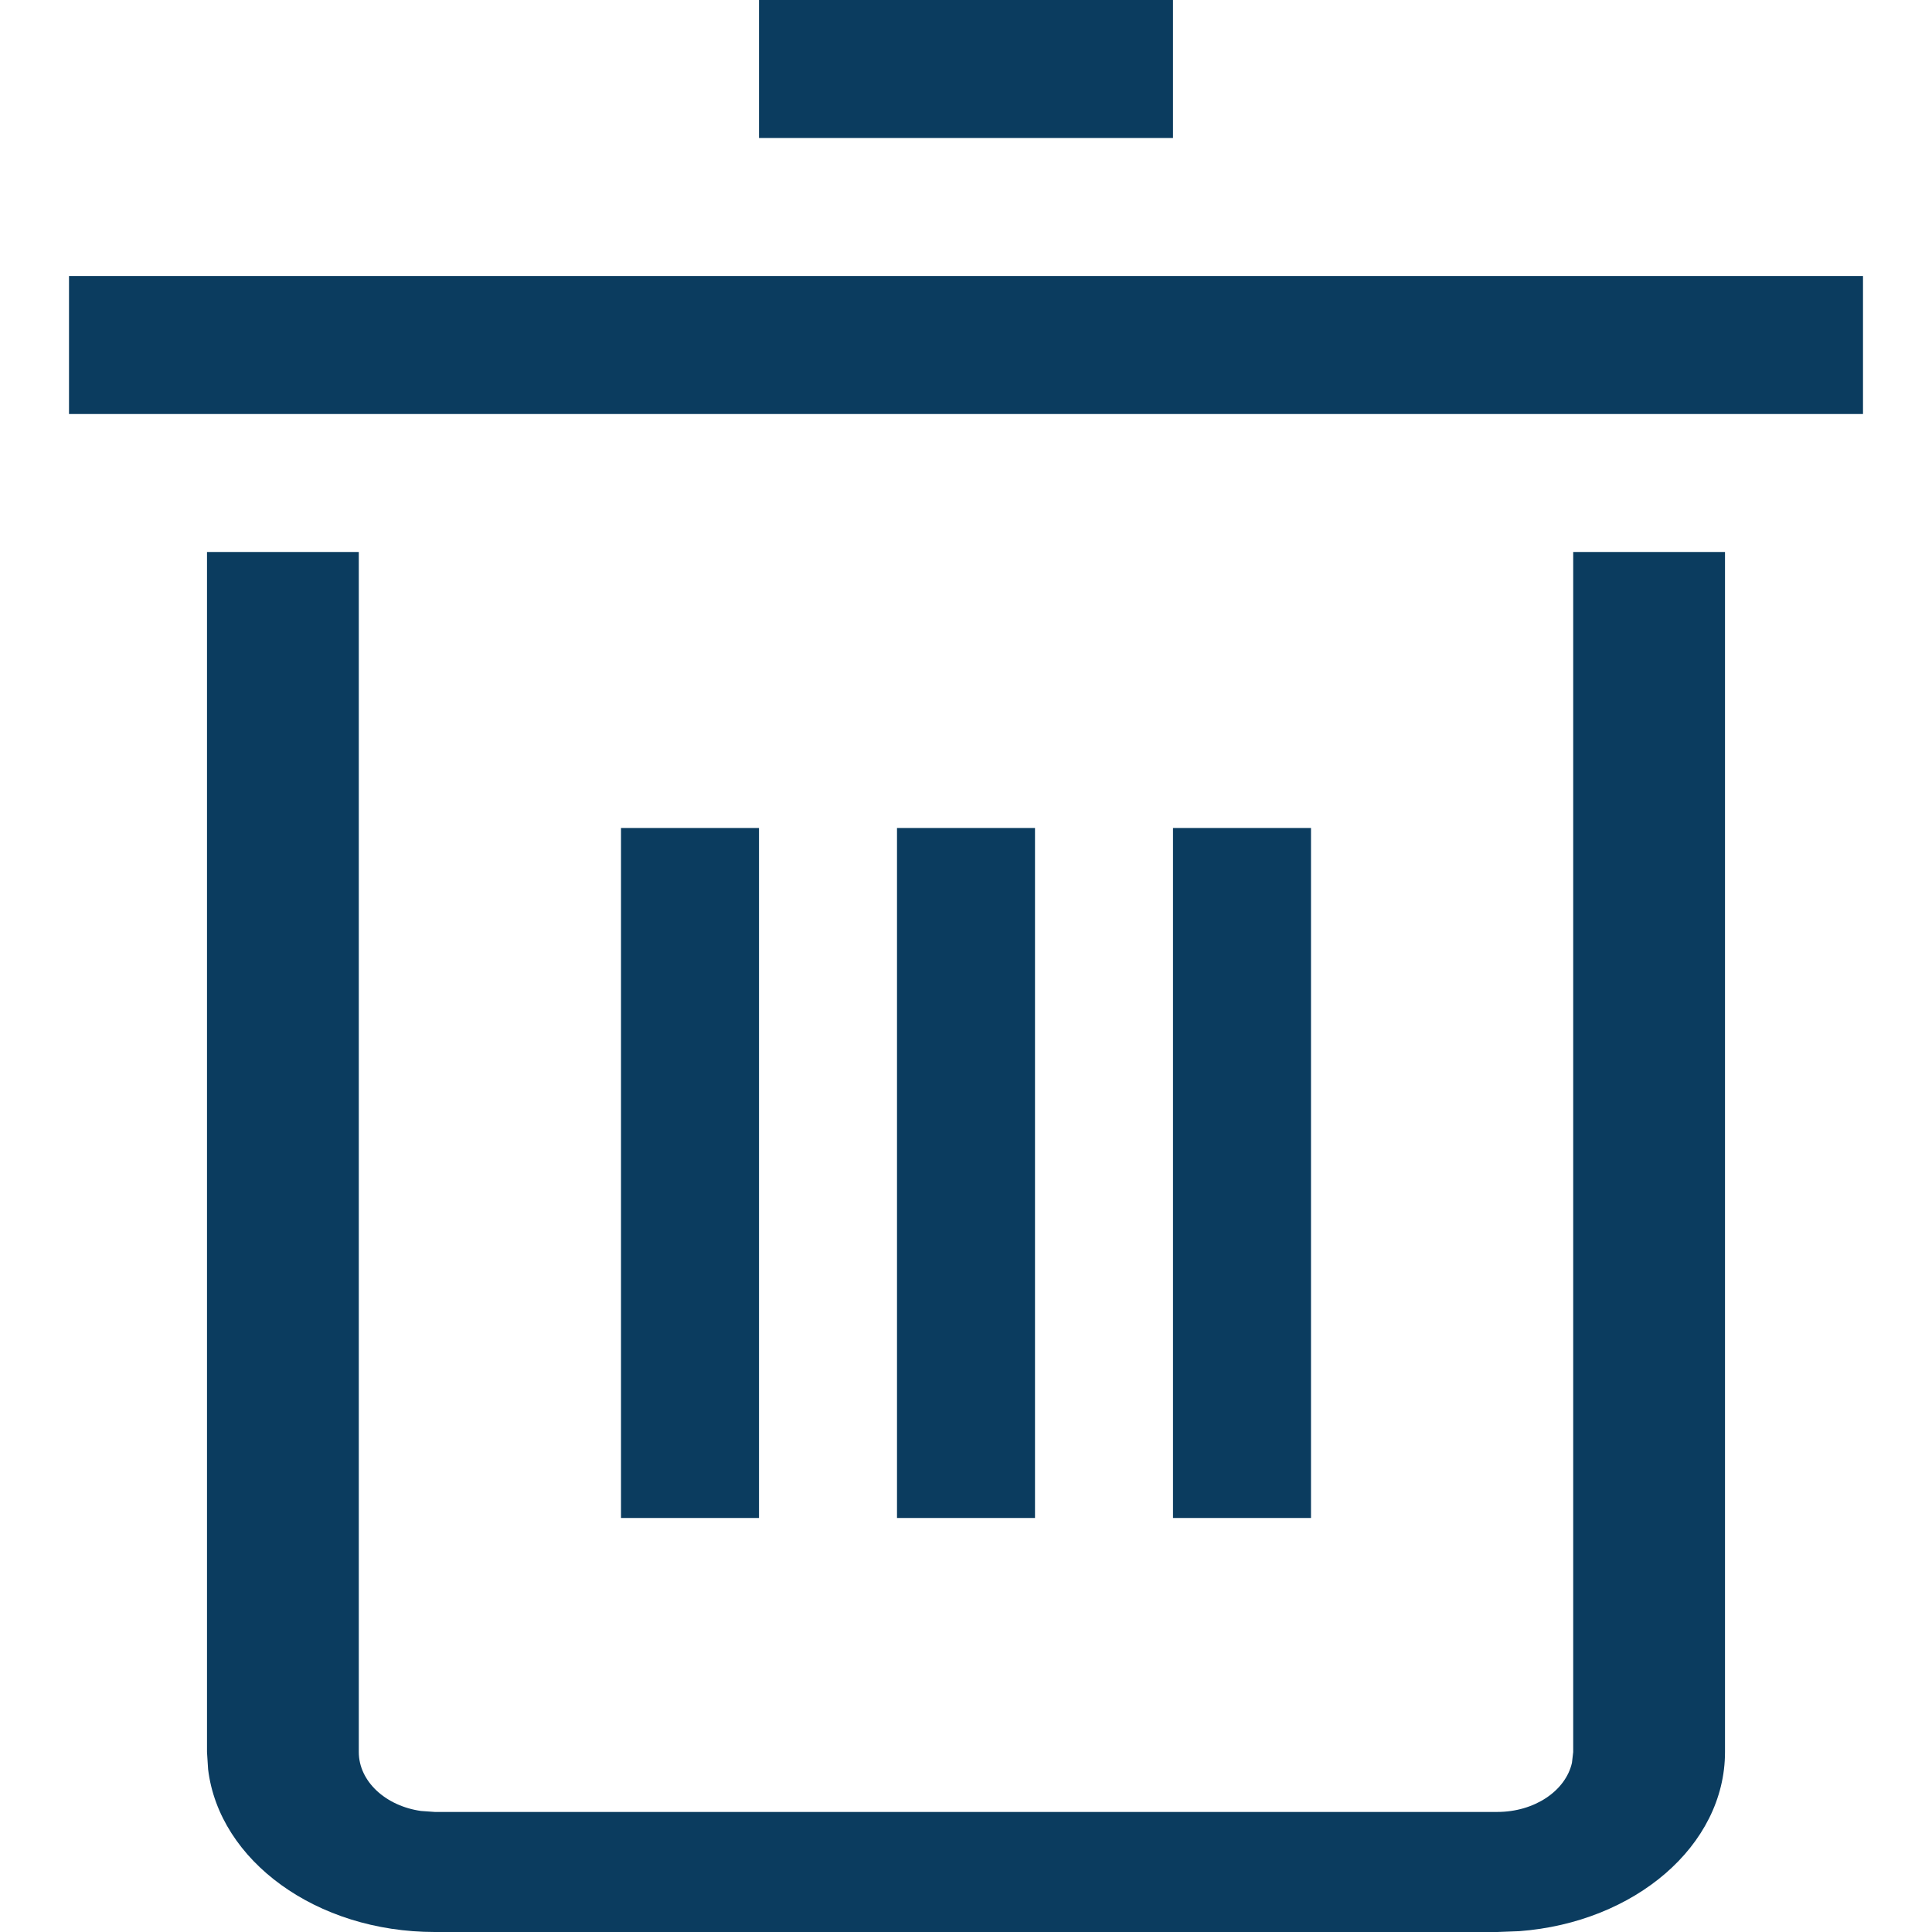
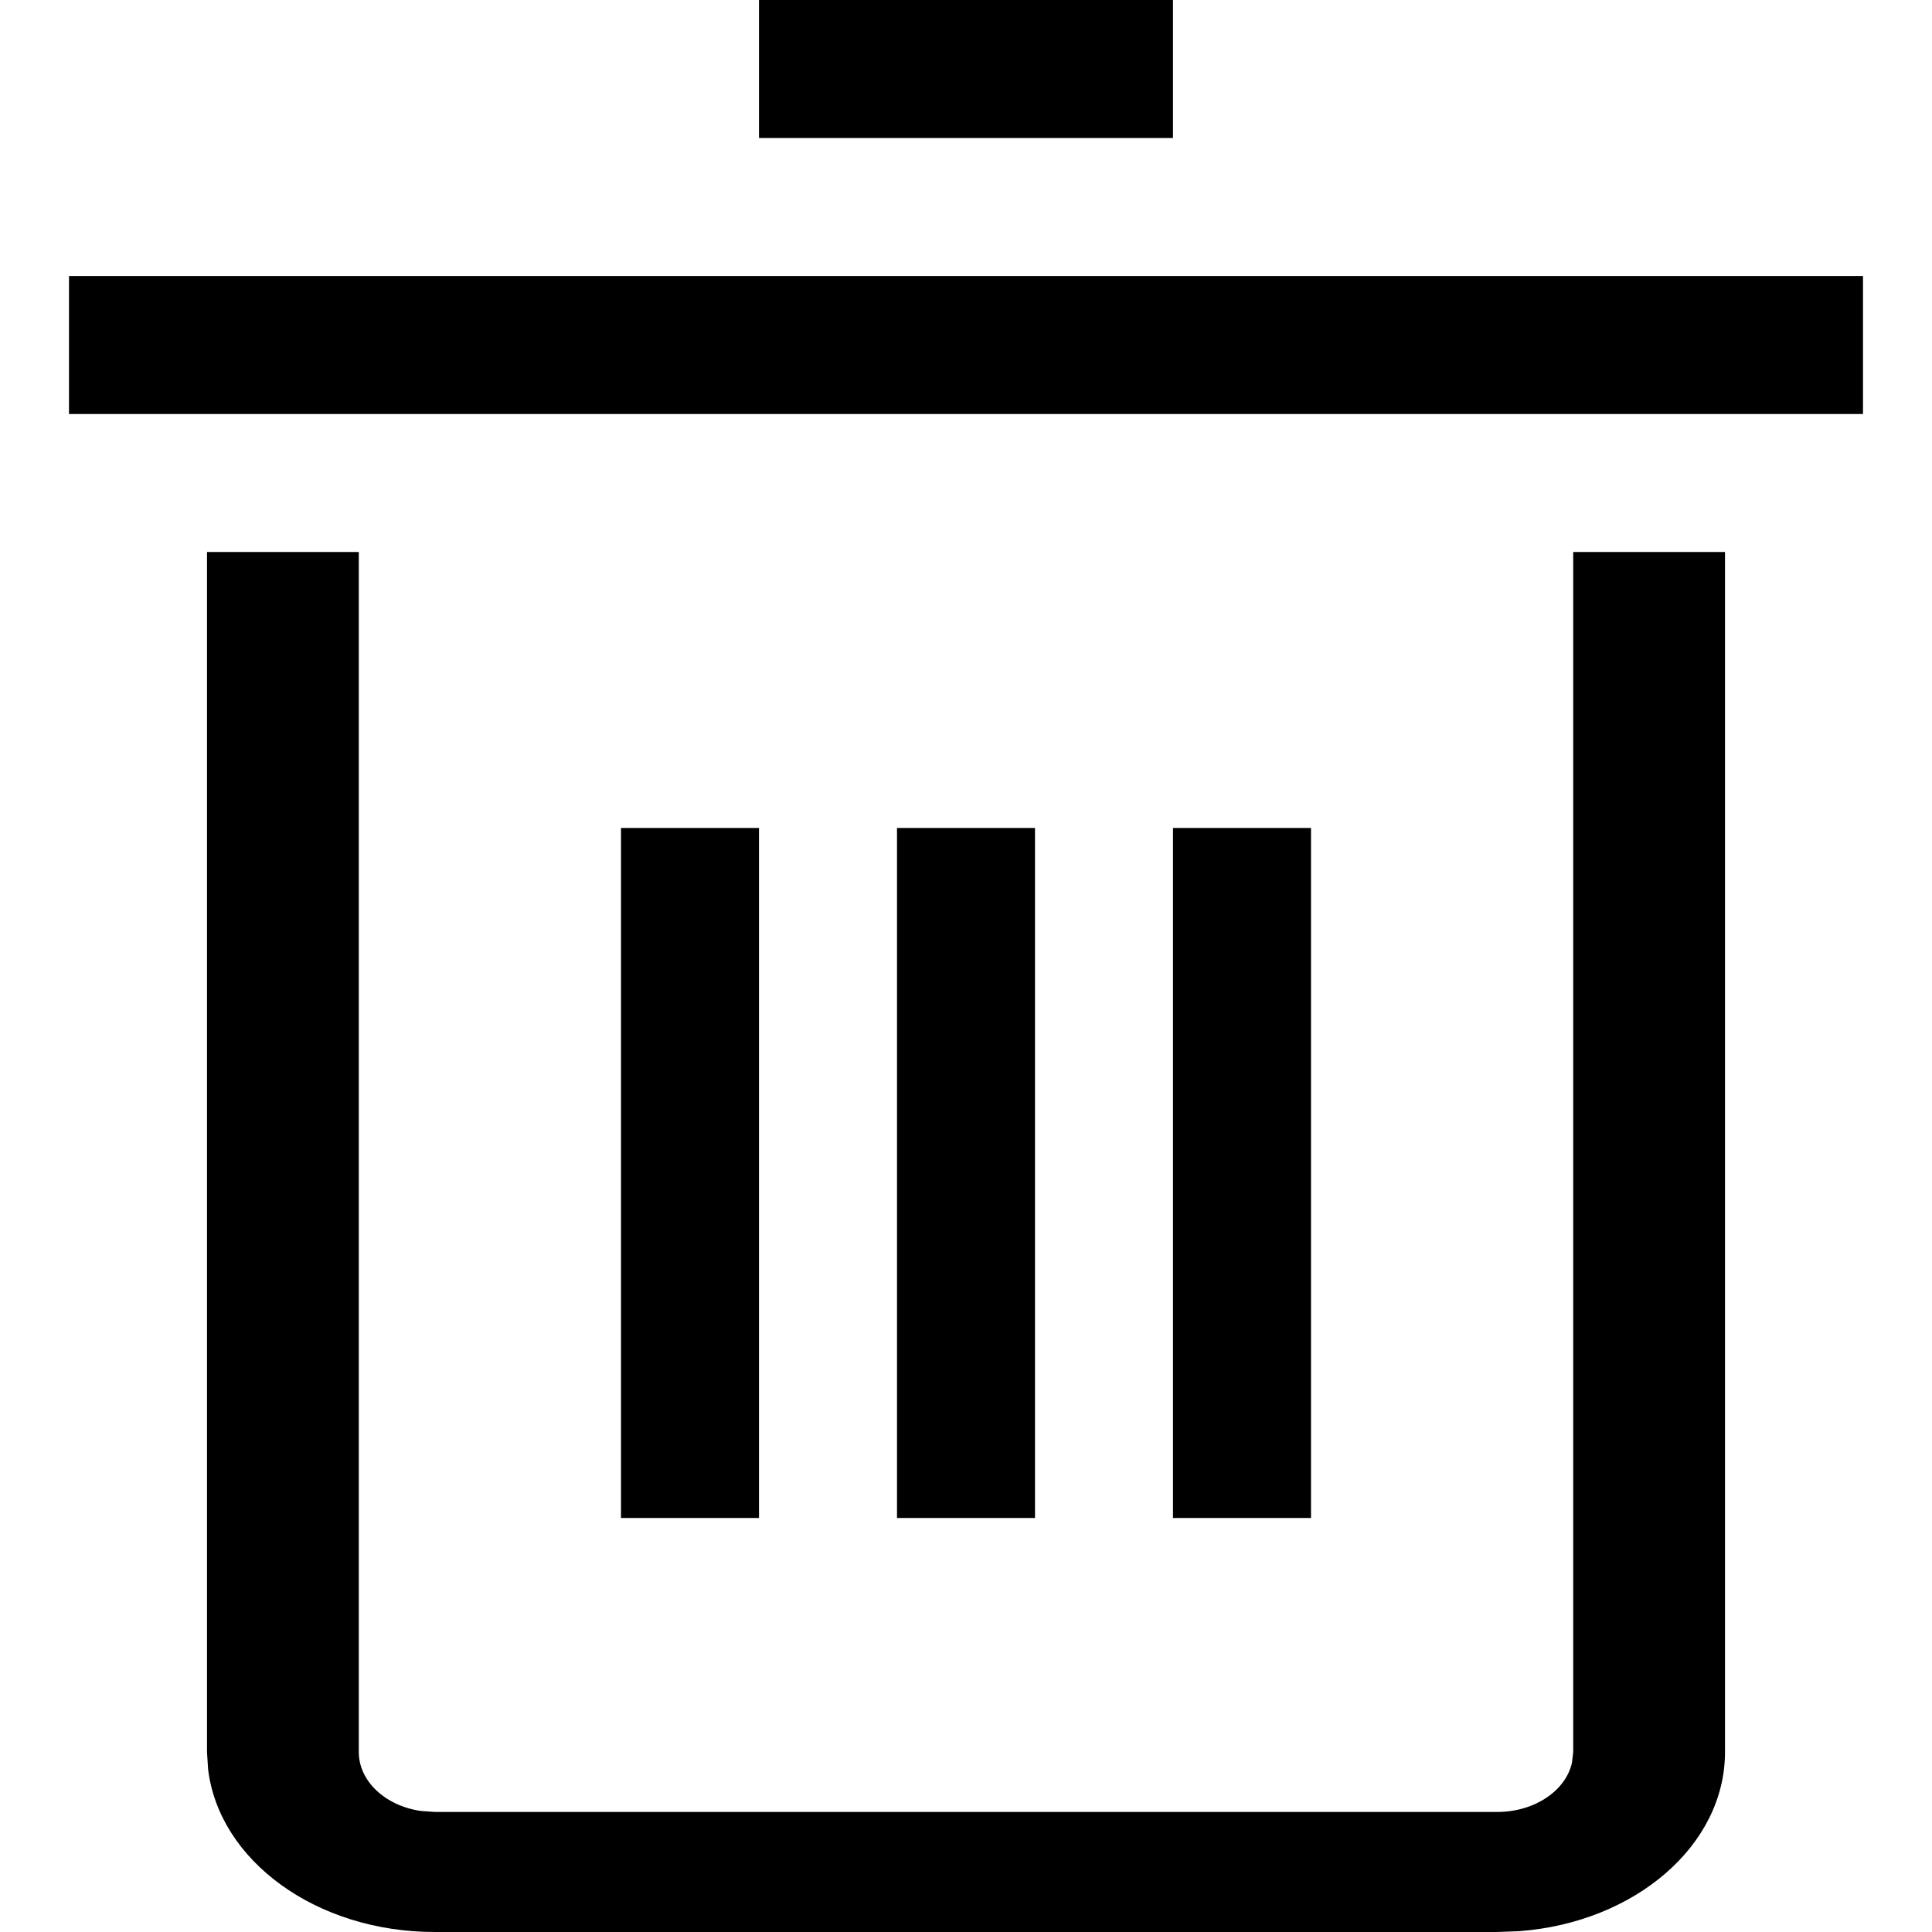
<svg xmlns="http://www.w3.org/2000/svg" width="14px" height="14px" viewBox="0 0 14 14" version="1.1">
  <g id="Plateforme" stroke="none" stroke-width="1" fill="none" fill-rule="evenodd">
-     <g id="M1.7_EspaceCaDyCo_optionsDossier" transform="translate(-267, -348)" fill="#0B3C5F">
+     <g id="M1.7_EspaceCaDyCo_optionsDossier" transform="translate(-267, -348)" fill="#000000">
      <g id="Actions" transform="translate(90, 65)">
        <g id="trash" transform="translate(19, 275)">
          <g id="icon/trash" transform="translate(157.5, 8)">
            <path d="M3.1,4 L3.1,12.696 C3.1,12.909 3.295,13.087 3.551,13.123 L3.65,13.13 L11.35,13.13 C11.62,13.13 11.845,12.977 11.891,12.774 L11.9,12.696 L11.9,4 L13,4 L13,12.696 C13,13.374 12.346,13.931 11.509,13.994 L11.35,14 L3.65,14 C2.792,14 2.088,13.483 2.008,12.821 L2,12.696 L2,4 L3.1,4 Z M6,6 L6,11 L5,11 L5,6 L6,6 Z M8,6 L8,11 L7,11 L7,6 L8,6 Z M10,6 L10,11 L9,11 L9,6 L10,6 Z M14,2 L14,3 L1,3 L1,2 L14,2 Z M9,0 L9,1 L6,1 L6,0 L9,0 Z" />
          </g>
        </g>
      </g>
    </g>
  </g>
</svg>
